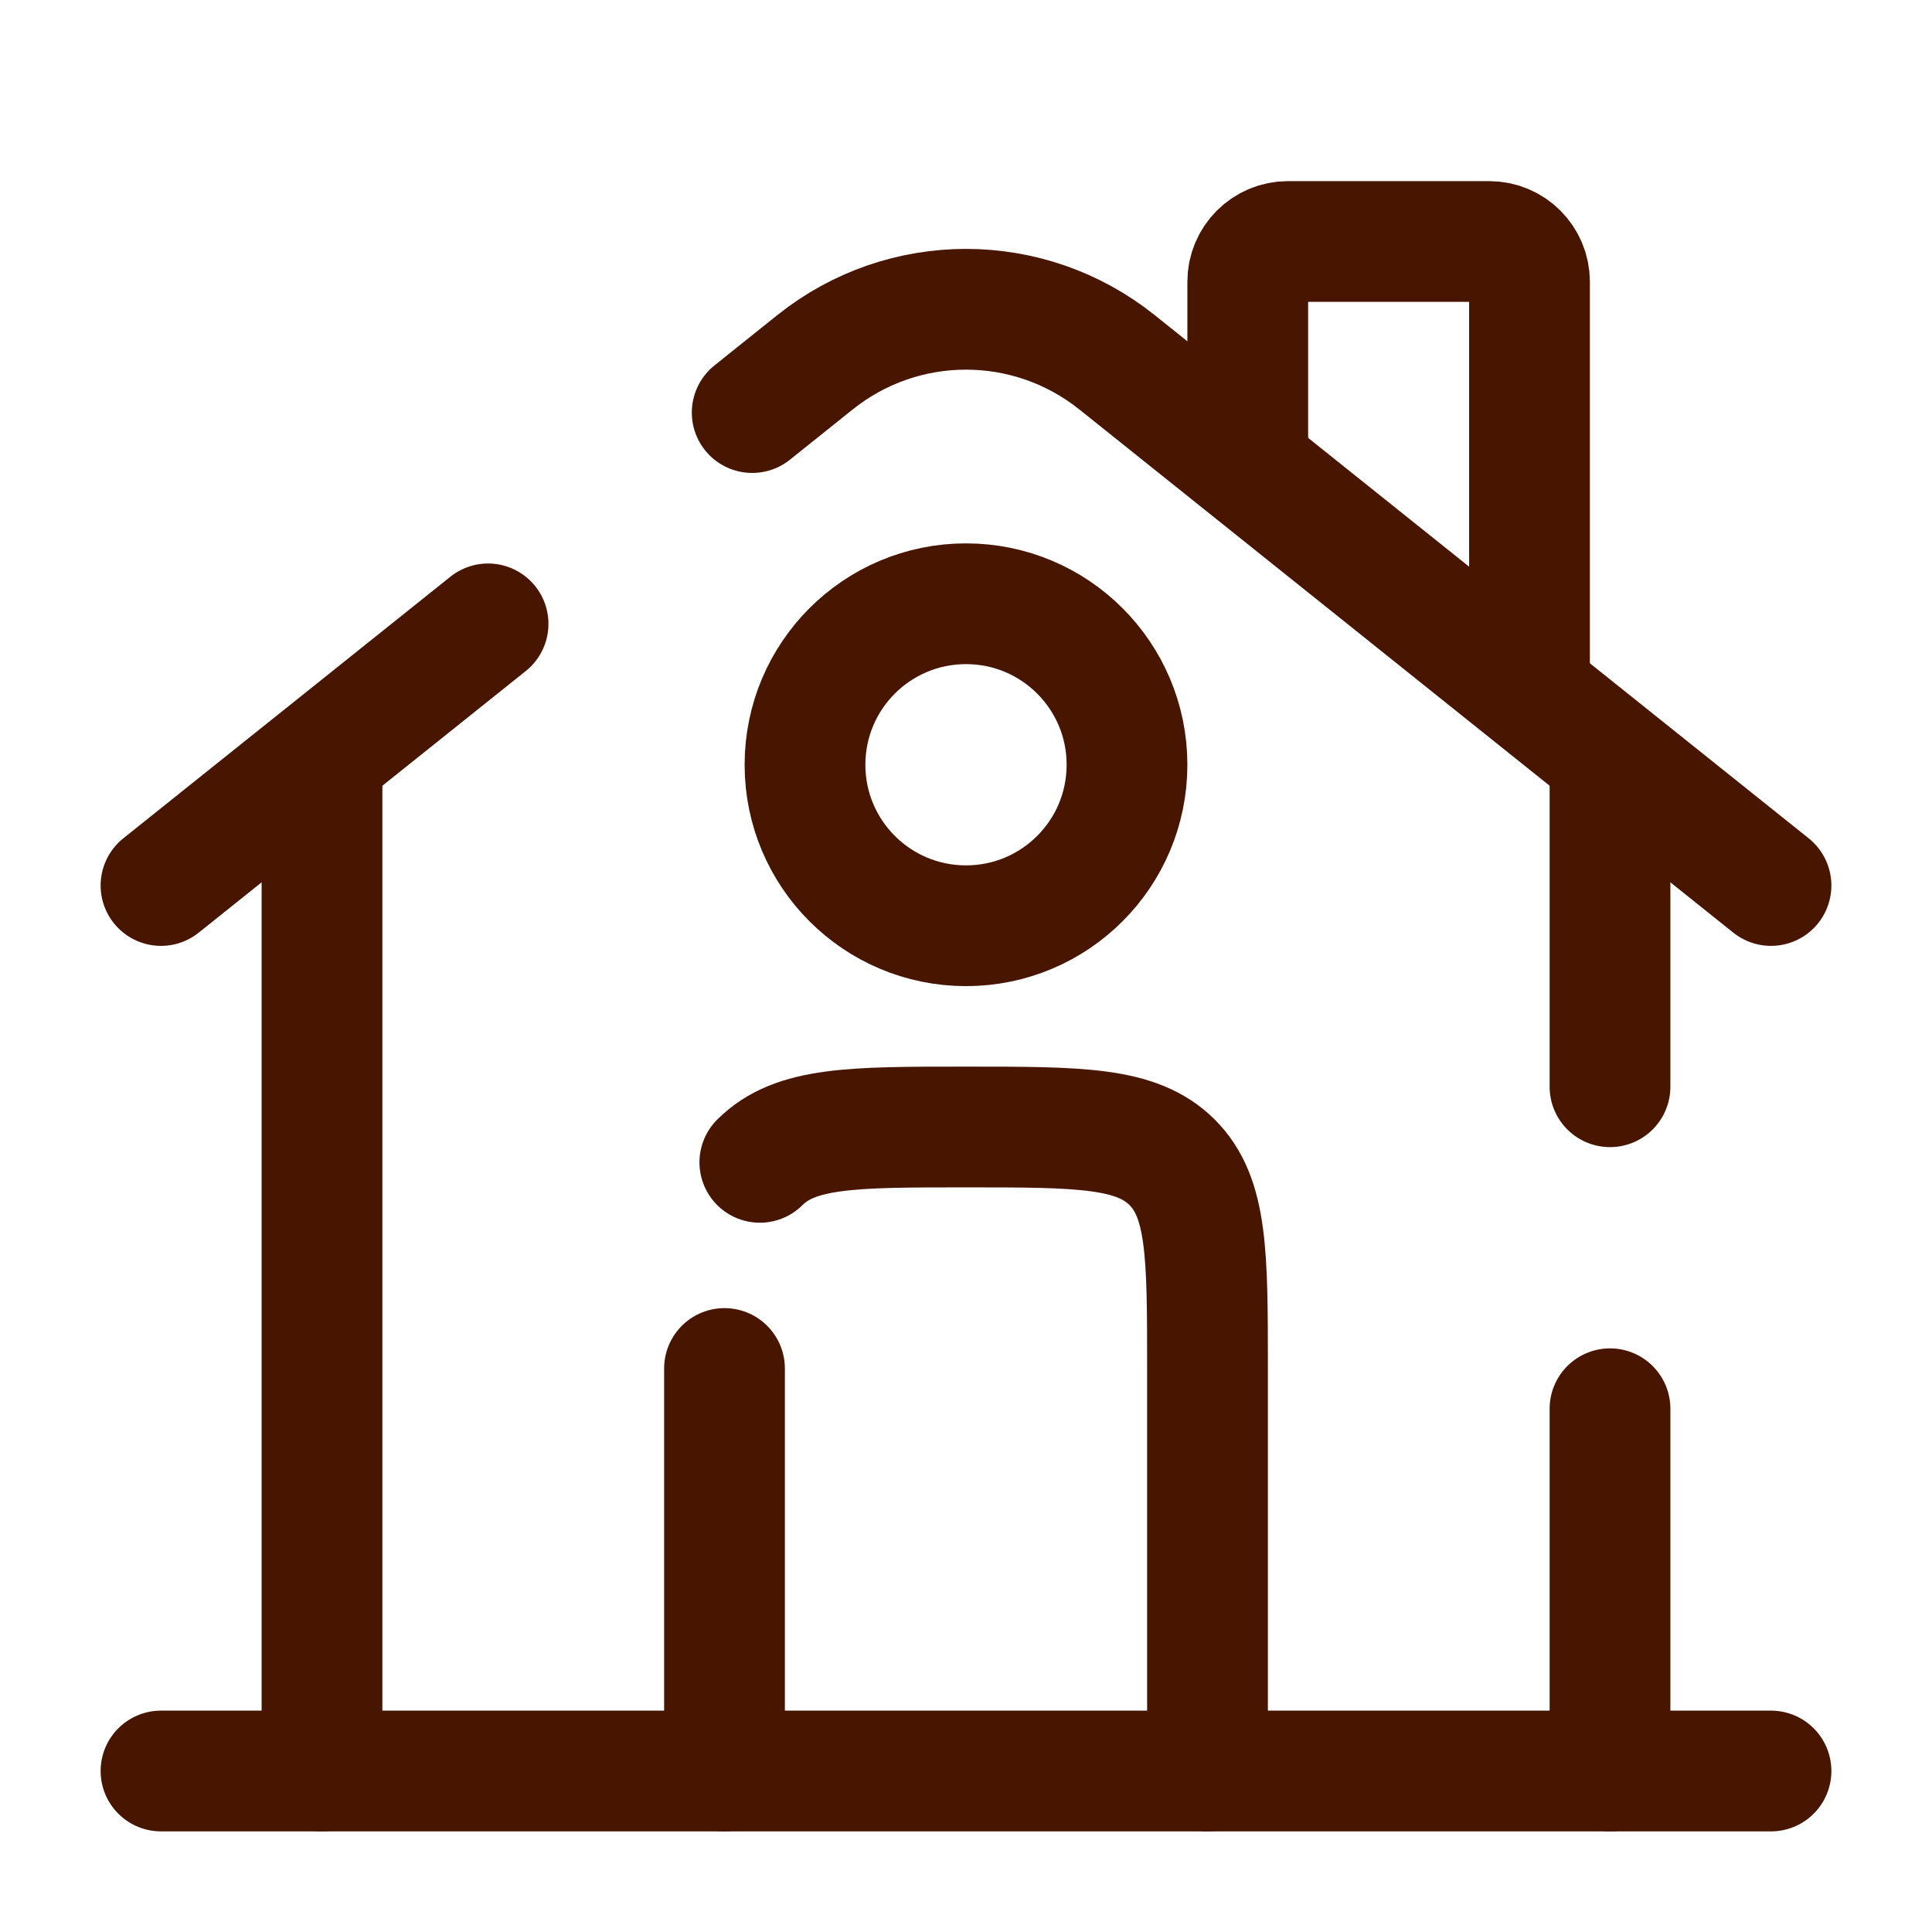
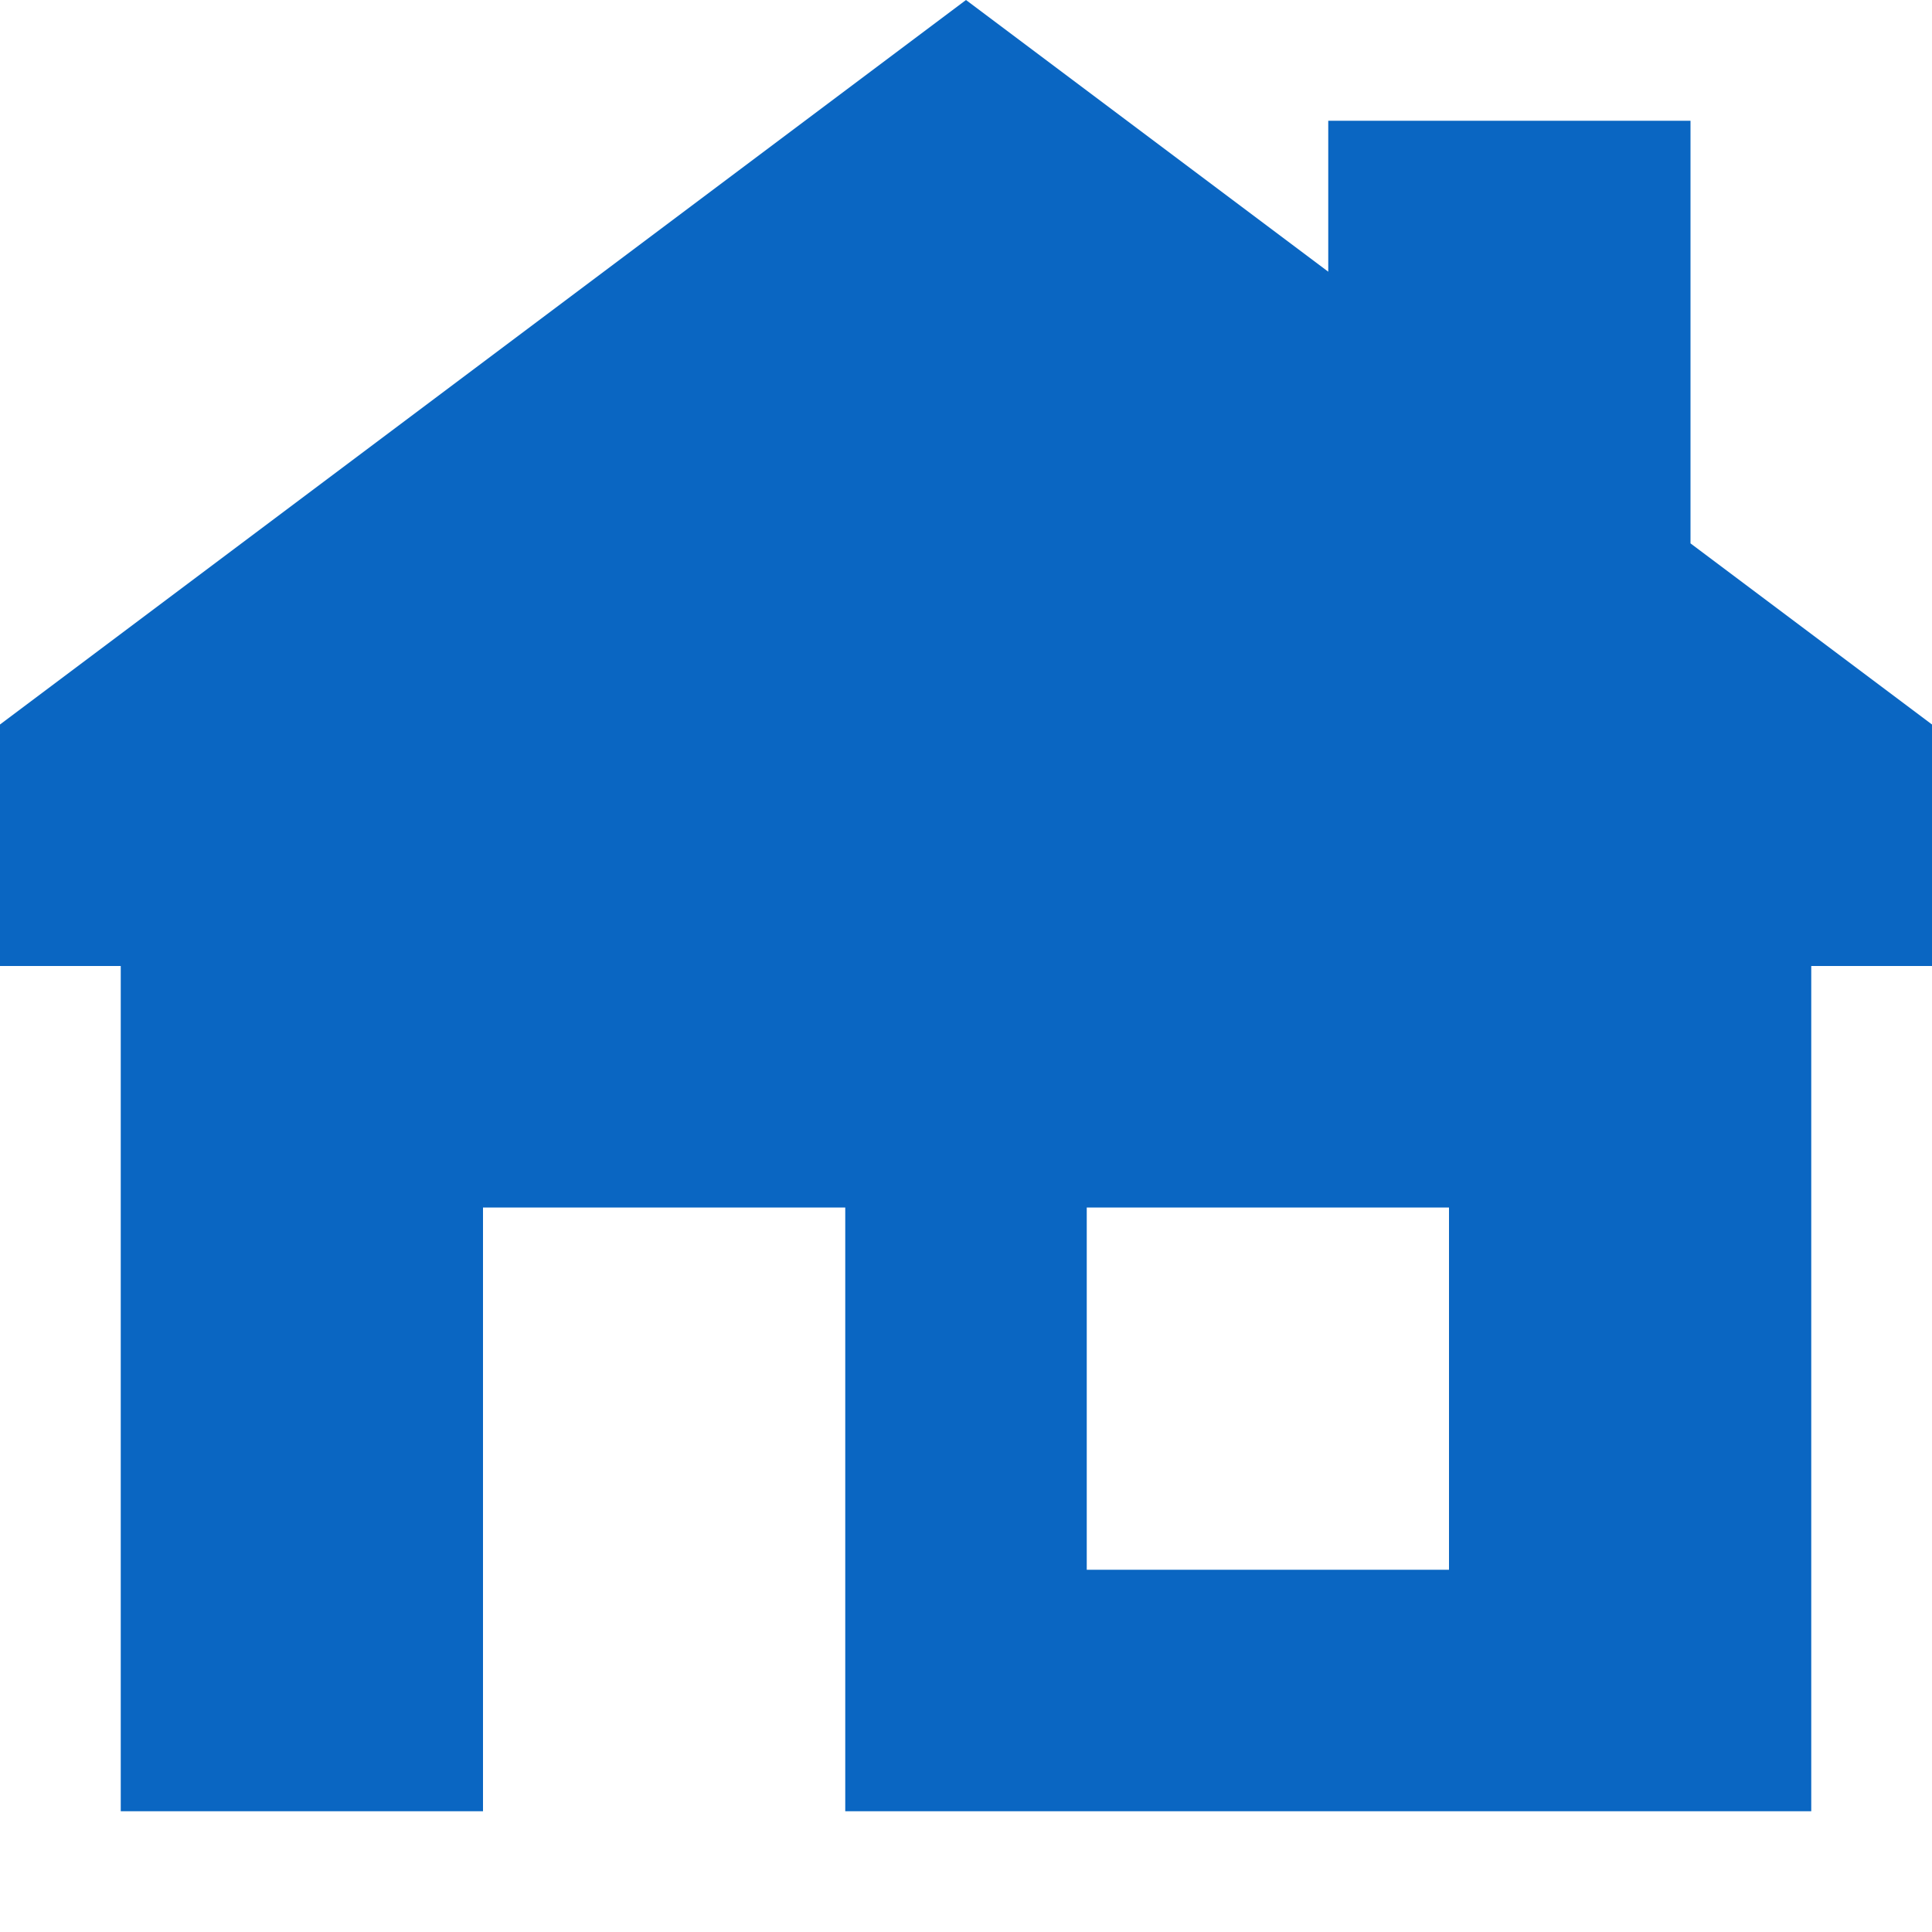
- <svg xmlns="http://www.w3.org/2000/svg" width="800px" height="800px" viewBox="0 0 24 24" fill="none" stroke="#471a1a">
+ <svg xmlns="http://www.w3.org/2000/svg" width="800px" height="800px" viewBox="0 0 16 16" fill="none">
  <g id="SVGRepo_bgCarrier" stroke-width="0" />
  <g id="SVGRepo_tracerCarrier" stroke-linecap="round" stroke-linejoin="round" />
  <g id="SVGRepo_iconCarrier">
-     <path d="M22 22L2 22" stroke="#471500" stroke-width="1.5" stroke-linecap="round" />
-     <path d="M2 11L6.063 7.75M22 11L13.874 4.499C12.778 3.623 11.222 3.623 10.126 4.499L9.344 5.125" stroke="#471500" stroke-width="1.5" stroke-linecap="round" />
-     <path d="M15.5 5.5V3.5C15.5 3.224 15.724 3 16 3H18.5C18.776 3 19 3.224 19 3.5V8.5" stroke="#471500" stroke-width="1.5" stroke-linecap="round" />
-     <path d="M4 22V9.5" stroke="#471500" stroke-width="1.5" stroke-linecap="round" />
-     <path d="M20 9.5V13.5M20 22V17.5" stroke="#471500" stroke-width="1.5" stroke-linecap="round" />
-     <path d="M15 22V17C15 15.586 15 14.879 14.561 14.439C14.121 14 13.414 14 12 14C10.586 14 9.879 14 9.439 14.439M9 22V17" stroke="#471500" stroke-width="1.5" stroke-linecap="round" stroke-linejoin="round" />
-     <path d="M14 9.5C14 10.605 13.105 11.5 12 11.5C10.895 11.5 10 10.605 10 9.5C10 8.395 10.895 7.5 12 7.5C13.105 7.5 14 8.395 14 9.5Z" stroke="#471500" stroke-width="1.5" />
+     <path fill-rule="evenodd" clip-rule="evenodd" d="M8 0L0 6V8H1V15H4V10H7V15H15V8H16V6L14 4.5V1H11V2.25L8 0ZM9 10H12V13H9V10Z" fill="#0A66C2" />
  </g>
</svg>
